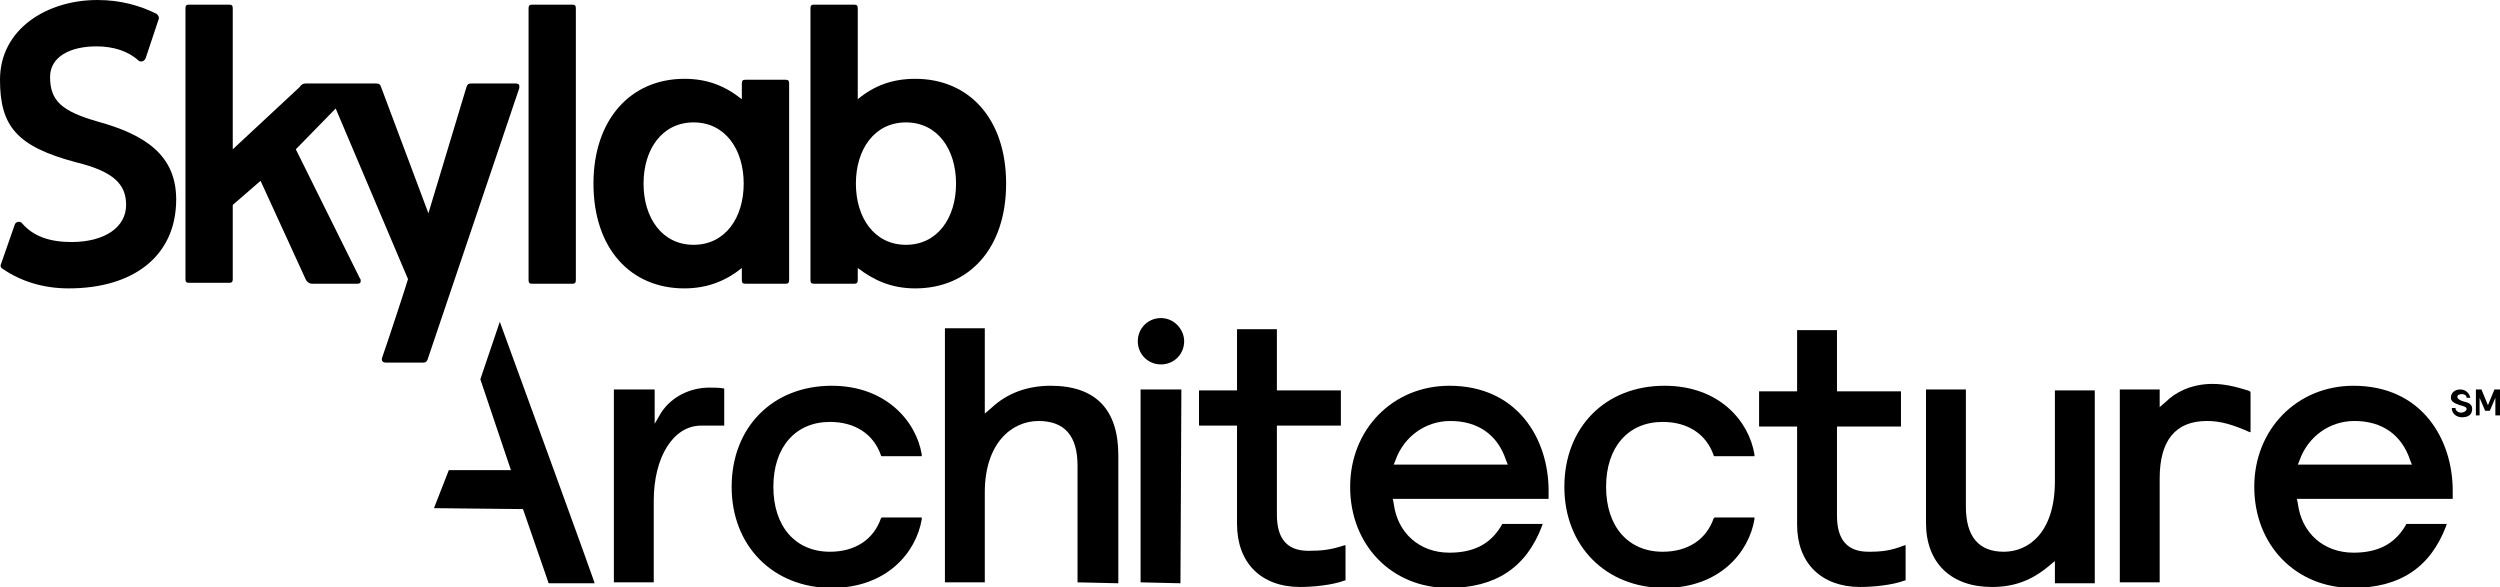
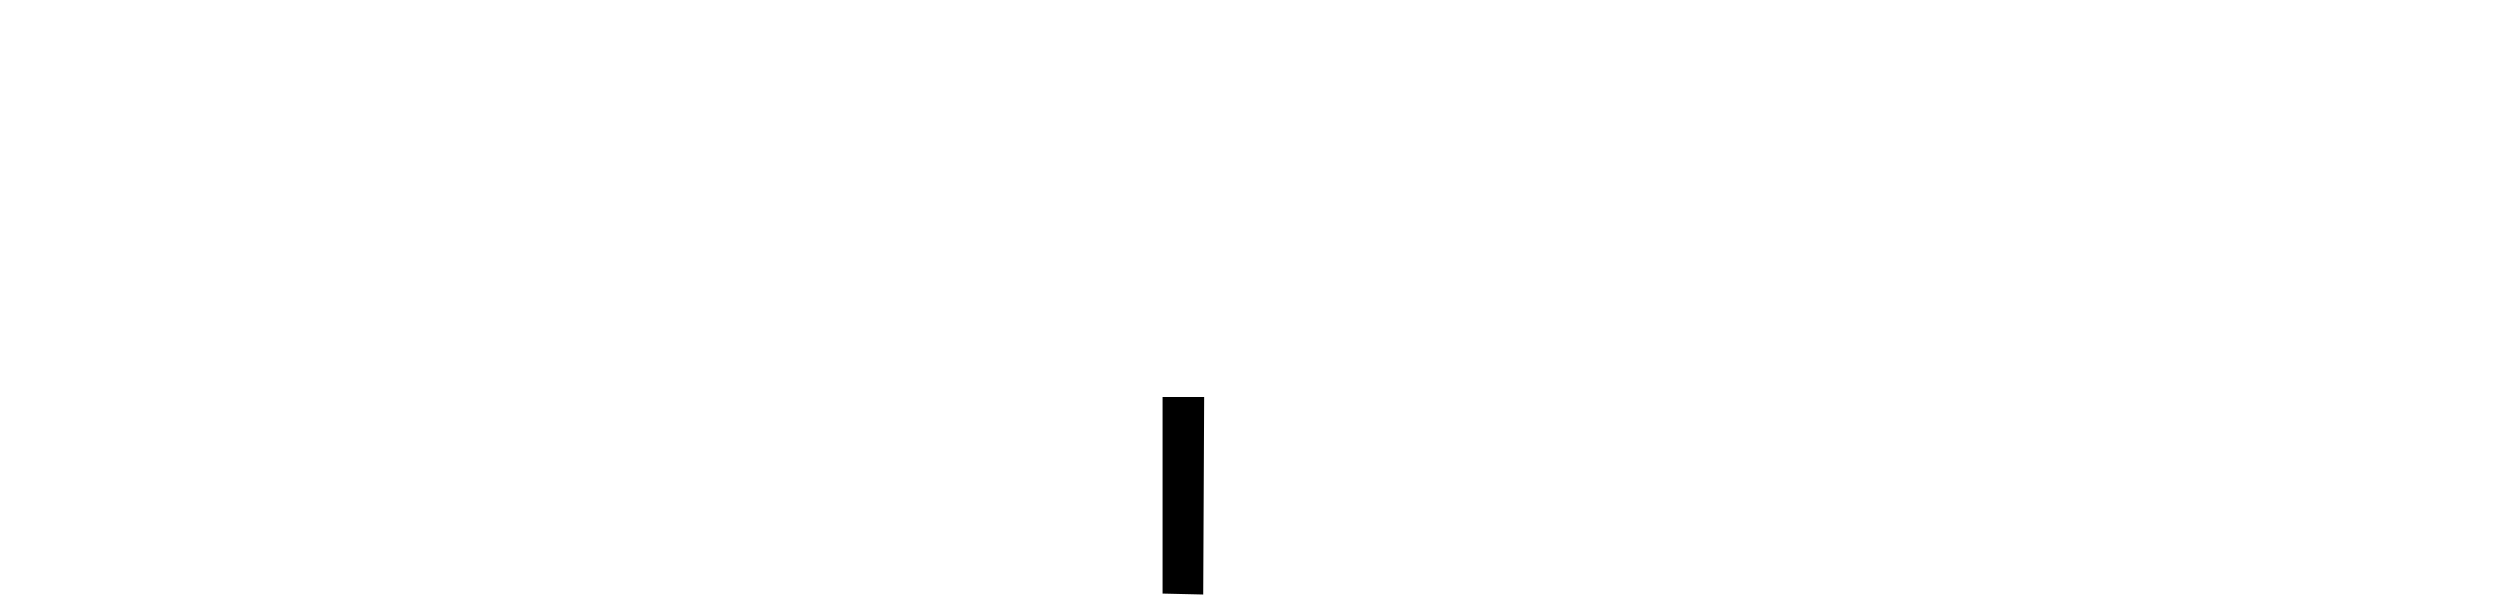
- <svg xmlns="http://www.w3.org/2000/svg" version="1.1" id="Layer_1" x="0px" y="0px" viewBox="0 0 269.6 63.3" style="enable-background:new 0 0 269.6 63.3;" xml:space="preserve">
+ <svg xmlns="http://www.w3.org/2000/svg" class="intro__logo svg" version="1.1" id="Layer_1" x="0px" y="0px" viewBox="0 0 264.5 63.4" style="enable-background:new 0 0 264.5 63.4;" xml:space="preserve">
  <g>
-     <path d="M57.4,30.6h4.3c0.3,0,0.4-0.1,0.4-0.4V0.9c0-0.3-0.1-0.4-0.4-0.4h-4.3c-0.3,0-0.4,0.1-0.4,0.4v29.3   C57,30.5,57.1,30.6,57.4,30.6z" />
-     <path d="M87.8,30.6h4.3c0.3,0,0.4-0.1,0.4-0.4v-1.3c1.7,1.3,3.6,2.2,6.2,2.2c5.8,0,9.8-4.3,9.8-11.3s-4-11.3-9.8-11.3   c-2.4,0-4.4,0.7-6.2,2.2V0.9c0-0.3-0.1-0.4-0.4-0.4h-4.3c-0.3,0-0.4,0.1-0.4,0.4v29.3C87.4,30.5,87.5,30.6,87.8,30.6z M97.7,13.2   c3.4,0,5.4,2.9,5.4,6.6s-2,6.6-5.4,6.6c-3.4,0-5.4-2.9-5.4-6.6S94.3,13.2,97.7,13.2z" />
-     <path d="M73.8,31.1c2.6,0,4.6-0.9,6.2-2.2v1.3c0,0.3,0.1,0.4,0.4,0.4h4.3c0.3,0,0.4-0.1,0.4-0.4V9c0-0.3-0.1-0.4-0.4-0.4h-4.3   C80.1,8.6,80,8.7,80,9v1.7c-1.9-1.5-3.8-2.2-6.2-2.2C68,8.5,64,12.9,64,19.8C64,26.8,68,31.1,73.8,31.1z M74.8,13.2   c3.4,0,5.4,2.9,5.4,6.6s-2,6.6-5.4,6.6c-3.4,0-5.4-2.9-5.4-6.6S71.4,13.2,74.8,13.2z" />
-     <path d="M89.7,41.6c-6.4,0-10.8,4.5-10.8,10.9c0,6.4,4.5,10.9,10.8,10.9c5.9,0,9.1-3.8,9.7-7.4c0-0.1,0-0.2,0-0.2h-4.1   c-0.1,0-0.2,0-0.2,0s0,0-0.1,0.1c-0.8,2.3-2.8,3.6-5.5,3.6c-3.7,0-6.1-2.7-6.1-7s2.4-7,6.1-7c2.7,0,4.7,1.3,5.5,3.6   c0,0.1,0.1,0.1,0.1,0.1s0,0,0.2,0h4.1c0-0.1,0-0.1,0-0.2C98.8,45.4,95.5,41.6,89.7,41.6z" />
-     <path d="M113.3,41.6c-2.5,0-4.7,0.8-6.4,2.4l-0.7,0.6v-9.2h-4.3v27.4h4.3v-9.7c0-5.3,2.9-7.7,5.8-7.7c2.8,0,4.2,1.6,4.2,4.8v12.6   l4.4,0.1V49.1C120.6,44.1,118.1,41.6,113.3,41.6z" />
+     <path stroke="#000000" stroke-location="inside" stroke-width="1" stroke-linejoin="round" stroke-linecap="round" stroke-miterlimit="10" stroke-dasharray="300" stroke-dashoffset="300" fill="none" d="M113.3,41.6c-2.5,0-4.7,0.8-6.4,2.4l-0.7,0.6v-9.2h-4.3v27.4h4.3v-9.7c0-5.3,2.9-7.7,5.8-7.7c2.8,0,4.2,1.6,4.2,4.8v12.6   l4.4,0.1V49.1C120.6,44.1,118.1,41.6,113.3,41.6z" />
+     <path stroke="#000000" stroke-location="inside" stroke-width="1" stroke-linejoin="round" stroke-linecap="round" stroke-miterlimit="10" stroke-dasharray="300" stroke-dashoffset="300" fill="none" d="M89.7,41.6c-6.4,0-10.8,4.5-10.8,10.9c0,6.4,4.5,10.9,10.8,10.9c5.9,0,9.1-3.8,9.7-7.4c0-0.1,0-0.2,0-0.2h-4.1   c-0.1,0-0.2,0-0.2,0s0,0-0.1,0.1c-0.8,2.3-2.8,3.6-5.5,3.6c-3.7,0-6.1-2.7-6.1-7s2.4-7,6.1-7c2.7,0,4.7,1.3,5.5,3.6   c0,0.1,0.1,0.1,0.1,0.1s0,0,0.2,0h4.1c0-0.1,0-0.1,0-0.2C98.8,45.4,95.5,41.6,89.7,41.6z" />
+     <path stroke="#000000" stroke-location="inside" stroke-width="1" stroke-linejoin="round" stroke-linecap="round" stroke-miterlimit="10" stroke-dasharray="300" stroke-dashoffset="300" fill="none" d="M73.8,31.1c2.6,0,4.6-0.9,6.2-2.2v1.3c0,0.3,0.1,0.4,0.4,0.4h4.3c0.3,0,0.4-0.1,0.4-0.4V9c0-0.3-0.1-0.4-0.4-0.4h-4.3   C80.1,8.6,80,8.7,80,9v1.7c-1.9-1.5-3.8-2.2-6.2-2.2C68,8.5,64,12.9,64,19.8C64,26.8,68,31.1,73.8,31.1z M74.8,13.2   c3.4,0,5.4,2.9,5.4,6.6s-2,6.6-5.4,6.6c-3.4,0-5.4-2.9-5.4-6.6S71.4,13.2,74.8,13.2z" />
+     <path stroke="#000000" stroke-location="inside" stroke-width="1" stroke-linejoin="round" stroke-linecap="round" stroke-miterlimit="10" stroke-dasharray="300" stroke-dashoffset="300" fill="none" d="M87.8,30.6h4.3c0.3,0,0.4-0.1,0.4-0.4v-1.3c1.7,1.3,3.6,2.2,6.2,2.2c5.8,0,9.8-4.3,9.8-11.3s-4-11.3-9.8-11.3   c-2.4,0-4.4,0.7-6.2,2.2V0.9c0-0.3-0.1-0.4-0.4-0.4h-4.3c-0.3,0-0.4,0.1-0.4,0.4v29.3C87.4,30.5,87.5,30.6,87.8,30.6z M97.7,13.2   c3.4,0,5.4,2.9,5.4,6.6s-2,6.6-5.4,6.6c-3.4,0-5.4-2.9-5.4-6.6S94.3,13.2,97.7,13.2z" />
+     <path stroke="#000000" stroke-location="inside" stroke-width="1" stroke-linejoin="round" stroke-linecap="round" stroke-miterlimit="10" stroke-dasharray="300" stroke-dashoffset="300" fill="none" d="M57.4,30.6h4.3c0.3,0,0.4-0.1,0.4-0.4V0.9c0-0.3-0.1-0.4-0.4-0.4h-4.3c-0.3,0-0.4,0.1-0.4,0.4v29.3   C57,30.5,57.1,30.6,57.4,30.6z" />
    <polygon points="123,42 123,62.8 127.3,62.9 127.4,42 123.1,42  " />
-     <path d="M141.1,59.4c-2.3,0-3.4-1.3-3.4-3.9v-9.6h6.9v-3.8h-6.9v-6.6h-4.3v6.6h-4.1v3.8h4.1v10.6c0,4.2,2.6,6.8,6.8,6.8   c1.4,0,3.5-0.2,4.8-0.7h0.1c0,0,0-0.2,0-0.3v-3.5c0,0,0,0-0.1,0C143.5,59.3,142.5,59.4,141.1,59.4z" />
-     <path d="M156.3,41.6c-6.1,0-10.7,4.7-10.7,10.9c0,6.3,4.5,10.9,10.6,10.9c5.1,0,8.4-2.2,10.1-6.7c0-0.1,0-0.1,0.1-0.2h-4.3   c-0.1,0-0.1,0-0.1,0s0,0-0.1,0.2c-1.2,2-3,2.9-5.6,2.9c-3.2,0-5.6-2.1-6-5.3l-0.1-0.5H167v-0.9C167,47.4,163.7,41.6,156.3,41.6z    M150.3,50.1l0.2-0.5c0.9-2.5,3.2-4.2,5.9-4.2c3,0,5.1,1.5,6,4.2l0.2,0.5H150.3z" />
-     <path d="M179.5,41.6c-6.4,0-10.8,4.5-10.8,10.9c0,6.4,4.5,10.9,10.8,10.9c5.9,0,9.1-3.8,9.7-7.4c0-0.1,0-0.2,0-0.2h-4.1   c-0.1,0-0.2,0-0.2,0s0,0-0.1,0.1c-0.8,2.3-2.8,3.6-5.5,3.6c-3.7,0-6.1-2.7-6.1-7s2.4-7,6.1-7c2.7,0,4.7,1.3,5.5,3.6   c0,0.1,0.1,0.1,0.1,0.1s0,0,0.2,0h4.1c0-0.1,0-0.1,0-0.2C188.6,45.4,185.4,41.6,179.5,41.6z" />
-     <path d="M201.5,59.5c-2.3,0-3.4-1.3-3.4-3.9V46h6.9v-3.8h-6.9v-6.6h-4.3v6.6h-4.1V46h4.1v10.6c0,4.1,2.6,6.7,6.8,6.7   c1.4,0,3.5-0.2,4.8-0.7h0.1c0,0,0-0.2,0-0.3v-3.5c0,0,0,0-0.1,0C203.9,59.4,202.9,59.5,201.5,59.5z" />
-     <path d="M221.6,51.9c0,5.6-2.9,7.6-5.5,7.6c-2.7,0-4.1-1.6-4.1-4.9V42h-4.3v14.4c0,4.3,2.7,6.9,7.1,6.9c2.4,0,4.3-0.7,6.2-2.3   l0.6-0.5v2.4h4.3V42.1h-4.3V51.9z" />
-     <path d="M242.4,42.1c-1.3-0.4-2.5-0.7-3.8-0.7c-2.4,0-4.1,1-5,1.9l-0.7,0.6V42h-4.3v20.8h4.3V51.6c0-4.1,1.7-6.2,5.1-6.2   c1.5,0,2.8,0.4,4.6,1.2c0,0,0,0,0.1,0c0,0,0,0,0-0.1v-4C242.7,42.2,242.7,42.2,242.4,42.1z" />
-     <path d="M253.8,41.6c-6.1,0-10.7,4.7-10.7,10.9c0,6.3,4.5,10.9,10.6,10.9c5.1,0,8.4-2.2,10.1-6.7c0-0.1,0-0.1,0.1-0.2h-4.3   c-0.1,0-0.1,0-0.1,0s0,0-0.1,0.2c-1.2,2-3,2.9-5.6,2.9c-3.2,0-5.6-2.1-6-5.3l-0.1-0.5h16.8v-0.9C264.5,47.4,261.2,41.6,253.8,41.6z    M247.8,50.1l0.2-0.5c0.9-2.5,3.2-4.2,5.9-4.2c3,0,5.1,1.5,6,4.2l0.2,0.5H247.8z" />
-     <path d="M56,9.2C56,9.1,55.8,9,55.6,9h-4.7c-0.4,0-0.5,0.1-0.6,0.4L46.2,23L41.1,9.4C41,9.1,40.9,9,40.5,9h-2.3h-2.7H33   c-0.3,0-0.5,0.1-0.7,0.4l-7.2,6.7V0.9c0-0.3-0.1-0.4-0.4-0.4h-4.3c-0.3,0-0.4,0.1-0.4,0.4v29.2c0,0.3,0.1,0.4,0.4,0.4h4.3   c0.3,0,0.4-0.1,0.4-0.4v-8l3-2.6L33,30.2c0.2,0.3,0.4,0.4,0.7,0.4h4.8c0.3,0,0.4-0.1,0.4-0.3c0-0.1,0-0.2-0.1-0.3l-6.9-13.9   l4.3-4.4L44,30.1c-0.2,0.7-2.1,6.5-2.8,8.5c-0.1,0.3,0.1,0.5,0.4,0.5h4.1c0.2,0,0.3-0.1,0.4-0.3L56,9.5C56,9.4,56,9.3,56,9.2z" />
-     <path d="M125.2,34.3c-1.4,0-2.5,1.1-2.5,2.5s1.1,2.5,2.5,2.5c1.4,0,2.5-1.1,2.5-2.5C127.7,35.5,126.6,34.3,125.2,34.3z" />
-     <path d="M71.3,44.5l-0.7,1.2V42h-4.4v20.8h4.3V54c0-4.7,2.1-8.1,5.1-8.1c0.3,0,0.5,0,0.8,0c0.5,0,1.1,0,1.7,0v-4   c-0.5-0.1-1.1-0.1-1.6-0.1C74.4,41.8,72.4,42.8,71.3,44.5z" />
-     <path d="M51.8,40.9l3.3,9.8h-6.7l-1.6,4.1l9.6,0.1l2.7,7.8c0,0.1,0,0.1,0.1,0.2c0,0,0,0,0.1,0H64c0.1,0,0.1,0,0.1,0   c0-0.1,0-0.1,0-0.1c-0.1-0.4-8.3-22.9-10.2-28.1L51.8,40.9z" />
-     <path d="M10.5,13.1C6.7,12,5.4,10.9,5.4,8.3c0-2.2,2.2-3.3,5-3.3c1.8,0,3.4,0.5,4.5,1.5c0.2,0.2,0.6,0.2,0.8-0.2l1.4-4.2   c0.1-0.2,0-0.4-0.2-0.6C15.1,0.6,13,0,10.5,0C5.1,0,0,3.1,0,8.6c0,5,1.8,7.2,8.2,8.9c4.1,1,5.4,2.4,5.4,4.6c0,2.4-2.3,4-5.9,4   c-2.3,0-4.1-0.6-5.3-2c-0.2-0.3-0.7-0.2-0.8,0.1l-1.5,4.3c-0.1,0.2,0,0.4,0.2,0.5c1.9,1.3,4.3,2.1,7.1,2.1c7,0,11.6-3.5,11.6-9.6   C19,16.7,15.6,14.5,10.5,13.1z" />
-     <path d="M265.7,43.3c-0.4-0.1-0.7-0.3-0.7-0.5s0.2-0.3,0.5-0.3c0.2,0,0.5,0.1,0.5,0.4h0.4c-0.1-0.5-0.5-0.9-1.1-0.9   c-0.5,0-1,0.3-1,0.9c0,0.4,0.4,0.6,1,0.8c0.4,0.1,0.7,0.2,0.7,0.4s-0.3,0.4-0.6,0.4c-0.3,0-0.6-0.2-0.6-0.5h-0.4c0,0.6,0.5,1,1.1,1   c0.7,0,1.1-0.3,1.1-0.9C266.6,43.6,266.2,43.4,265.7,43.3z" />
-     <path d="M269.1,42c-0.1,0-0.1,0-0.1,0l-0.7,1.7l-0.7-1.7h-0.1H267v2.8h0.4v-1.9l0.6,1.4c0.1,0,0.1,0,0.1,0h0.3c0.1,0,0.1,0,0.1,0   l0.6-1.4v1.9h0.5V42H269.1z" />
+     <path stroke="#000000" stroke-location="inside" stroke-width="1" stroke-linejoin="round" stroke-linecap="round" stroke-miterlimit="10" stroke-dasharray="300" stroke-dashoffset="300" fill="none" d="M242.4,42.1c-1.3-0.4-2.5-0.7-3.8-0.7c-2.4,0-4.1,1-5,1.9l-0.7,0.6V42h-4.3v20.8h4.3V51.6c0-4.1,1.7-6.2,5.1-6.2   c1.5,0,2.8,0.4,4.6,1.2c0,0,0,0,0.1,0c0,0,0,0,0-0.1v-4C242.7,42.2,242.7,42.2,242.4,42.1z" />
+     <path stroke="#000000" stroke-location="inside" stroke-width="1" stroke-linejoin="round" stroke-linecap="round" stroke-miterlimit="10" stroke-dasharray="300" stroke-dashoffset="300" fill="none" d="M10.5,13.1C6.7,12,5.4,10.9,5.4,8.3c0-2.2,2.2-3.3,5-3.3c1.8,0,3.4,0.5,4.5,1.5c0.2,0.2,0.6,0.2,0.8-0.2l1.4-4.2   c0.1-0.2,0-0.4-0.2-0.6C15.1,0.6,13,0,10.5,0C5.1,0,0,3.1,0,8.6c0,5,1.8,7.2,8.2,8.9c4.1,1,5.4,2.4,5.4,4.6c0,2.4-2.3,4-5.9,4   c-2.3,0-4.1-0.6-5.3-2c-0.2-0.3-0.7-0.2-0.8,0.1l-1.5,4.3c-0.1,0.2,0,0.4,0.2,0.5c1.9,1.3,4.3,2.1,7.1,2.1c7,0,11.6-3.5,11.6-9.6   C19,16.7,15.6,14.5,10.5,13.1z" />
+     <path stroke="#000000" stroke-location="inside" stroke-width="1" stroke-linejoin="round" stroke-linecap="round" stroke-miterlimit="10" stroke-dasharray="300" stroke-dashoffset="300" fill="none" d="M56,9.2C56,9.1,55.8,9,55.6,9h-4.7c-0.4,0-0.5,0.1-0.6,0.4L46.2,23L41.1,9.4C41,9.1,40.9,9,40.5,9h-2.3h-2.7H33   c-0.3,0-0.5,0.1-0.7,0.4l-7.2,6.7V0.9c0-0.3-0.1-0.4-0.4-0.4h-4.3c-0.3,0-0.4,0.1-0.4,0.4v29.2c0,0.3,0.1,0.4,0.4,0.4h4.3   c0.3,0,0.4-0.1,0.4-0.4v-8l3-2.6L33,30.2c0.2,0.3,0.4,0.4,0.7,0.4h4.8c0.3,0,0.4-0.1,0.4-0.3c0-0.1,0-0.2-0.1-0.3l-6.9-13.9   l4.3-4.4L44,30.1c-0.2,0.7-2.1,6.5-2.8,8.5c-0.1,0.3,0.1,0.5,0.4,0.5h4.1c0.2,0,0.3-0.1,0.4-0.3L56,9.5C56,9.4,56,9.3,56,9.2z" />
+     <path stroke="#000000" stroke-location="inside" stroke-width="1" stroke-linejoin="round" stroke-linecap="round" stroke-miterlimit="10" stroke-dasharray="300" stroke-dashoffset="300" fill="none" d="M221.6,51.9c0,5.6-2.9,7.6-5.5,7.6c-2.7,0-4.1-1.6-4.1-4.9V42h-4.3v14.4c0,4.3,2.7,6.9,7.1,6.9c2.4,0,4.3-0.7,6.2-2.3   l0.6-0.5v2.4h4.3V42.1h-4.3V51.9z" />
+     <path stroke="#000000" stroke-location="inside" stroke-width="1" stroke-linejoin="round" stroke-linecap="round" stroke-miterlimit="10" stroke-dasharray="300" stroke-dashoffset="300" fill="none" d="M264.5,52.9c0-5.5-3.3-11.3-10.7-11.3c-6.1,0-10.7,4.7-10.7,10.9c0,6.3,4.5,10.9,10.6,10.9c5.1,0,8.4-2.2,10.1-6.7   c0-0.1,0-0.1,0.1-0.2h-4.3c-0.1,0-0.1,0-0.1,0s0,0-0.1,0.2c-1.2,2-3,2.9-5.6,2.9c-3.2,0-5.6-2.1-6-5.3l-0.1-0.5h16.8V52.9z    M247.8,50.1l0.2-0.5c0.9-2.5,3.2-4.2,5.9-4.2c3,0,5.1,1.5,6,4.2l0.2,0.5H247.8z" />
+     <path stroke="#000000" stroke-location="inside" stroke-width="1" stroke-linejoin="round" stroke-linecap="round" stroke-miterlimit="10" stroke-dasharray="300" stroke-dashoffset="300" fill="none" d="M156.3,41.6c-6.1,0-10.7,4.7-10.7,10.9c0,6.3,4.5,10.9,10.6,10.9c5.1,0,8.4-2.2,10.1-6.7c0-0.1,0-0.1,0.1-0.2h-4.3   c-0.1,0-0.1,0-0.1,0s0,0-0.1,0.2c-1.2,2-3,2.9-5.6,2.9c-3.2,0-5.6-2.1-6-5.3l-0.1-0.5H167v-0.9C167,47.4,163.7,41.6,156.3,41.6z    M150.3,50.1l0.2-0.5c0.9-2.5,3.2-4.2,5.9-4.2c3,0,5.1,1.5,6,4.2l0.2,0.5H150.3z" />
+     <path stroke="#000000" stroke-location="inside" stroke-width="1" stroke-linejoin="round" stroke-linecap="round" stroke-miterlimit="10" stroke-dasharray="300" stroke-dashoffset="300" fill="none" d="M179.5,41.6c-6.4,0-10.8,4.5-10.8,10.9c0,6.4,4.5,10.9,10.8,10.9c5.9,0,9.1-3.8,9.7-7.4c0-0.1,0-0.2,0-0.2h-4.1   c-0.1,0-0.2,0-0.2,0s0,0-0.1,0.1c-0.8,2.3-2.8,3.6-5.5,3.6c-3.7,0-6.1-2.7-6.1-7s2.4-7,6.1-7c2.7,0,4.7,1.3,5.5,3.6   c0,0.1,0.1,0.1,0.1,0.1s0,0,0.2,0h4.1c0-0.1,0-0.1,0-0.2C188.6,45.4,185.4,41.6,179.5,41.6z" />
+     <path stroke="#000000" stroke-location="inside" stroke-width="1" stroke-linejoin="round" stroke-linecap="round" stroke-miterlimit="10" stroke-dasharray="300" stroke-dashoffset="300" fill="none" d="M125.2,34.3c-1.4,0-2.5,1.1-2.5,2.5s1.1,2.5,2.5,2.5c1.4,0,2.5-1.1,2.5-2.5C127.7,35.5,126.6,34.3,125.2,34.3z" />
+     <path stroke="#000000" stroke-location="inside" stroke-width="1" stroke-linejoin="round" stroke-linecap="round" stroke-miterlimit="10" stroke-dasharray="300" stroke-dashoffset="300" fill="none" d="M141.1,59.4c-2.3,0-3.4-1.3-3.4-3.9v-9.6h6.9v-3.8h-6.9v-6.6h-4.3v6.6h-4.1v3.8h4.1v10.6c0,4.2,2.6,6.8,6.8,6.8   c1.4,0,3.5-0.2,4.8-0.7h0.1c0,0,0-0.2,0-0.3v-3.5c0,0,0,0-0.1,0C143.5,59.3,142.5,59.4,141.1,59.4z" />
+     <path stroke="#000000" stroke-location="inside" stroke-width="1" stroke-linejoin="round" stroke-linecap="round" stroke-miterlimit="10" stroke-dasharray="300" stroke-dashoffset="300" fill="none" d="M51.8,40.9l3.3,9.8h-6.7l-1.6,4.1l9.6,0.1l2.7,7.8c0,0.1,0,0.1,0.1,0.2c0,0,0,0,0.1,0H64c0.1,0,0.1,0,0.1,0   c0-0.1,0-0.1,0-0.1c-0.1-0.4-8.3-22.9-10.2-28.1L51.8,40.9z" />
+     <path stroke="#000000" stroke-location="inside" stroke-width="1" stroke-linejoin="round" stroke-linecap="round" stroke-miterlimit="10" stroke-dasharray="300" stroke-dashoffset="300" fill="none" d="M201.5,59.5c-2.3,0-3.4-1.3-3.4-3.9V46h6.9v-3.8h-6.9v-6.6h-4.3v6.6h-4.1V46h4.1v10.6c0,4.1,2.6,6.7,6.8,6.7   c1.4,0,3.5-0.2,4.8-0.7h0.1c0,0,0-0.2,0-0.3v-3.5c0,0,0,0-0.1,0C203.9,59.4,202.9,59.5,201.5,59.5z" />
+     <path stroke="#000000" stroke-location="inside" stroke-width="1" stroke-linejoin="round" stroke-linecap="round" stroke-miterlimit="10" stroke-dasharray="300" stroke-dashoffset="300" fill="none" d="M71.3,44.5l-0.7,1.2V42h-4.4v20.8h4.3V54c0-4.7,2.1-8.1,5.1-8.1c0.3,0,0.5,0,0.8,0c0.5,0,1.1,0,1.7,0v-4   c-0.5-0.1-1.1-0.1-1.6-0.1C74.4,41.8,72.4,42.8,71.3,44.5z" />
  </g>
</svg>
